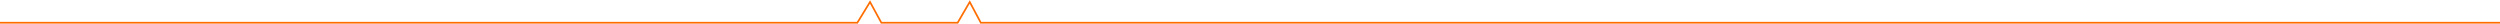
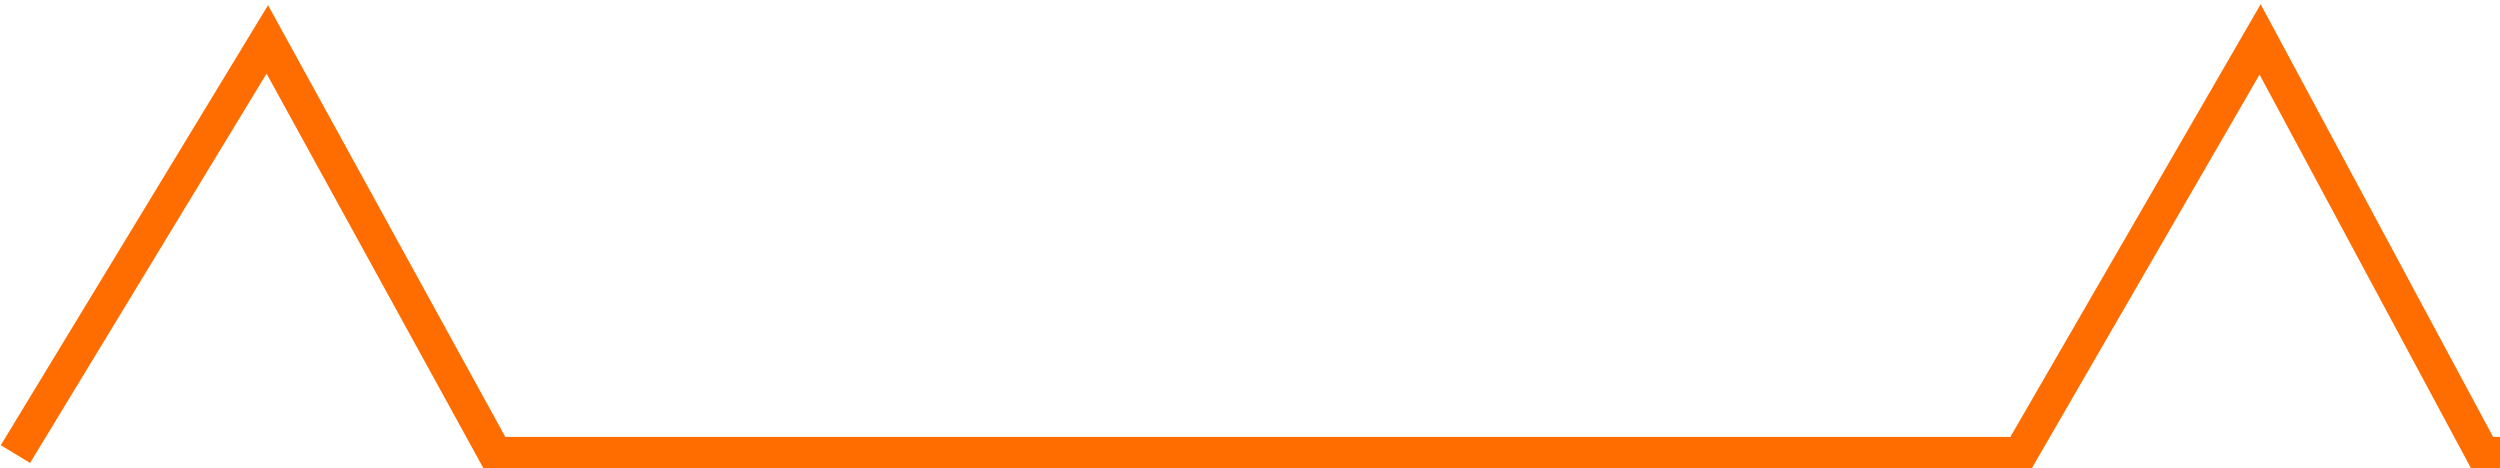
- <svg xmlns="http://www.w3.org/2000/svg" version="1.1" x="0px" y="0px" width="2916px" height="27.3px" viewBox="0 0 2916 27.3" enable-background="new 0 0 2916 27.3" xml:space="preserve">
+ <svg xmlns="http://www.w3.org/2000/svg" version="1.1" x="0px" y="0px" width="145.9px" height="27.3px" viewBox="0 0 145.9 27.3" enable-background="new 0 0 145.9 27.3" xml:space="preserve">
  <defs>
</defs>
-   <polyline fill="none" stroke="#FF6D00" stroke-width="2" stroke-miterlimit="10" points="0,26.5 1000,26.5 1014.8,2.3 1028,26.5   1117,26.5 1131.1,2.3 1144,26.5 2916,26.5 " />
+   <polyline fill="none" stroke="#FF6D00" stroke-width="2" stroke-miterlimit="10" points="0.9,26.5 0.9,26.5 15.6,2.3 28.9,26.5   117.9,26.5 131.9,2.3 144.9,26.5 145.9,26.5 " />
</svg>
